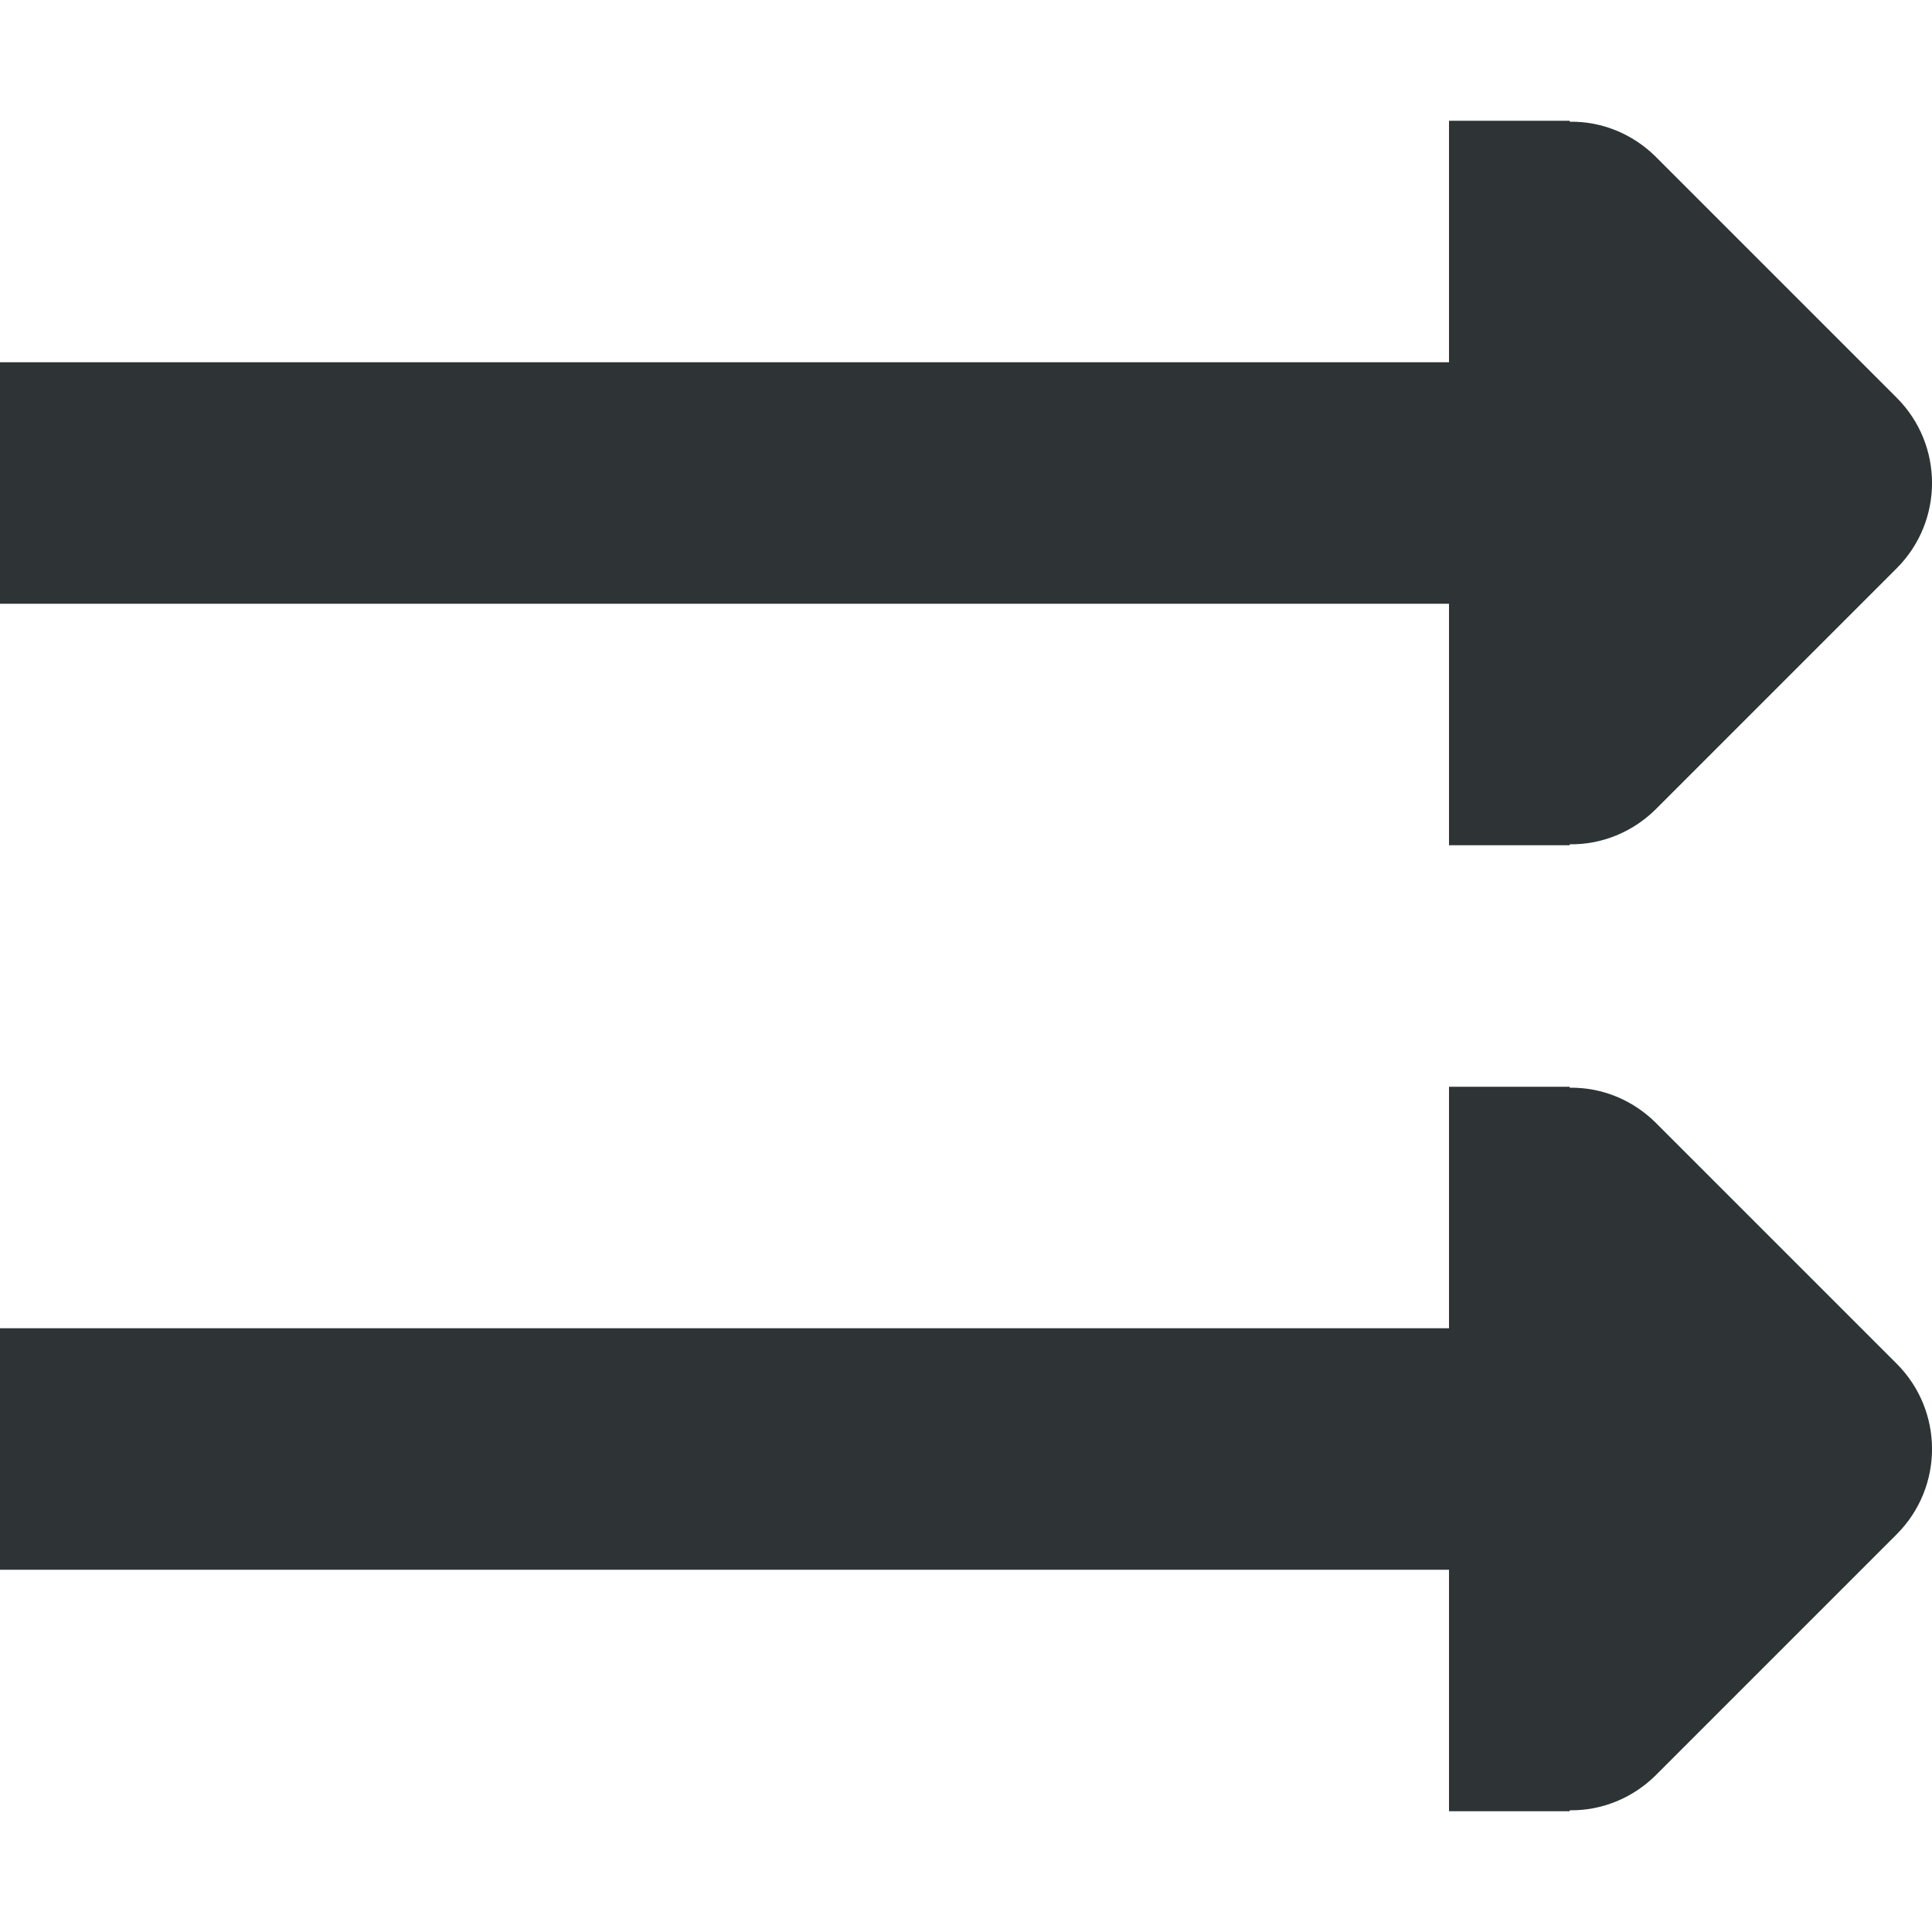
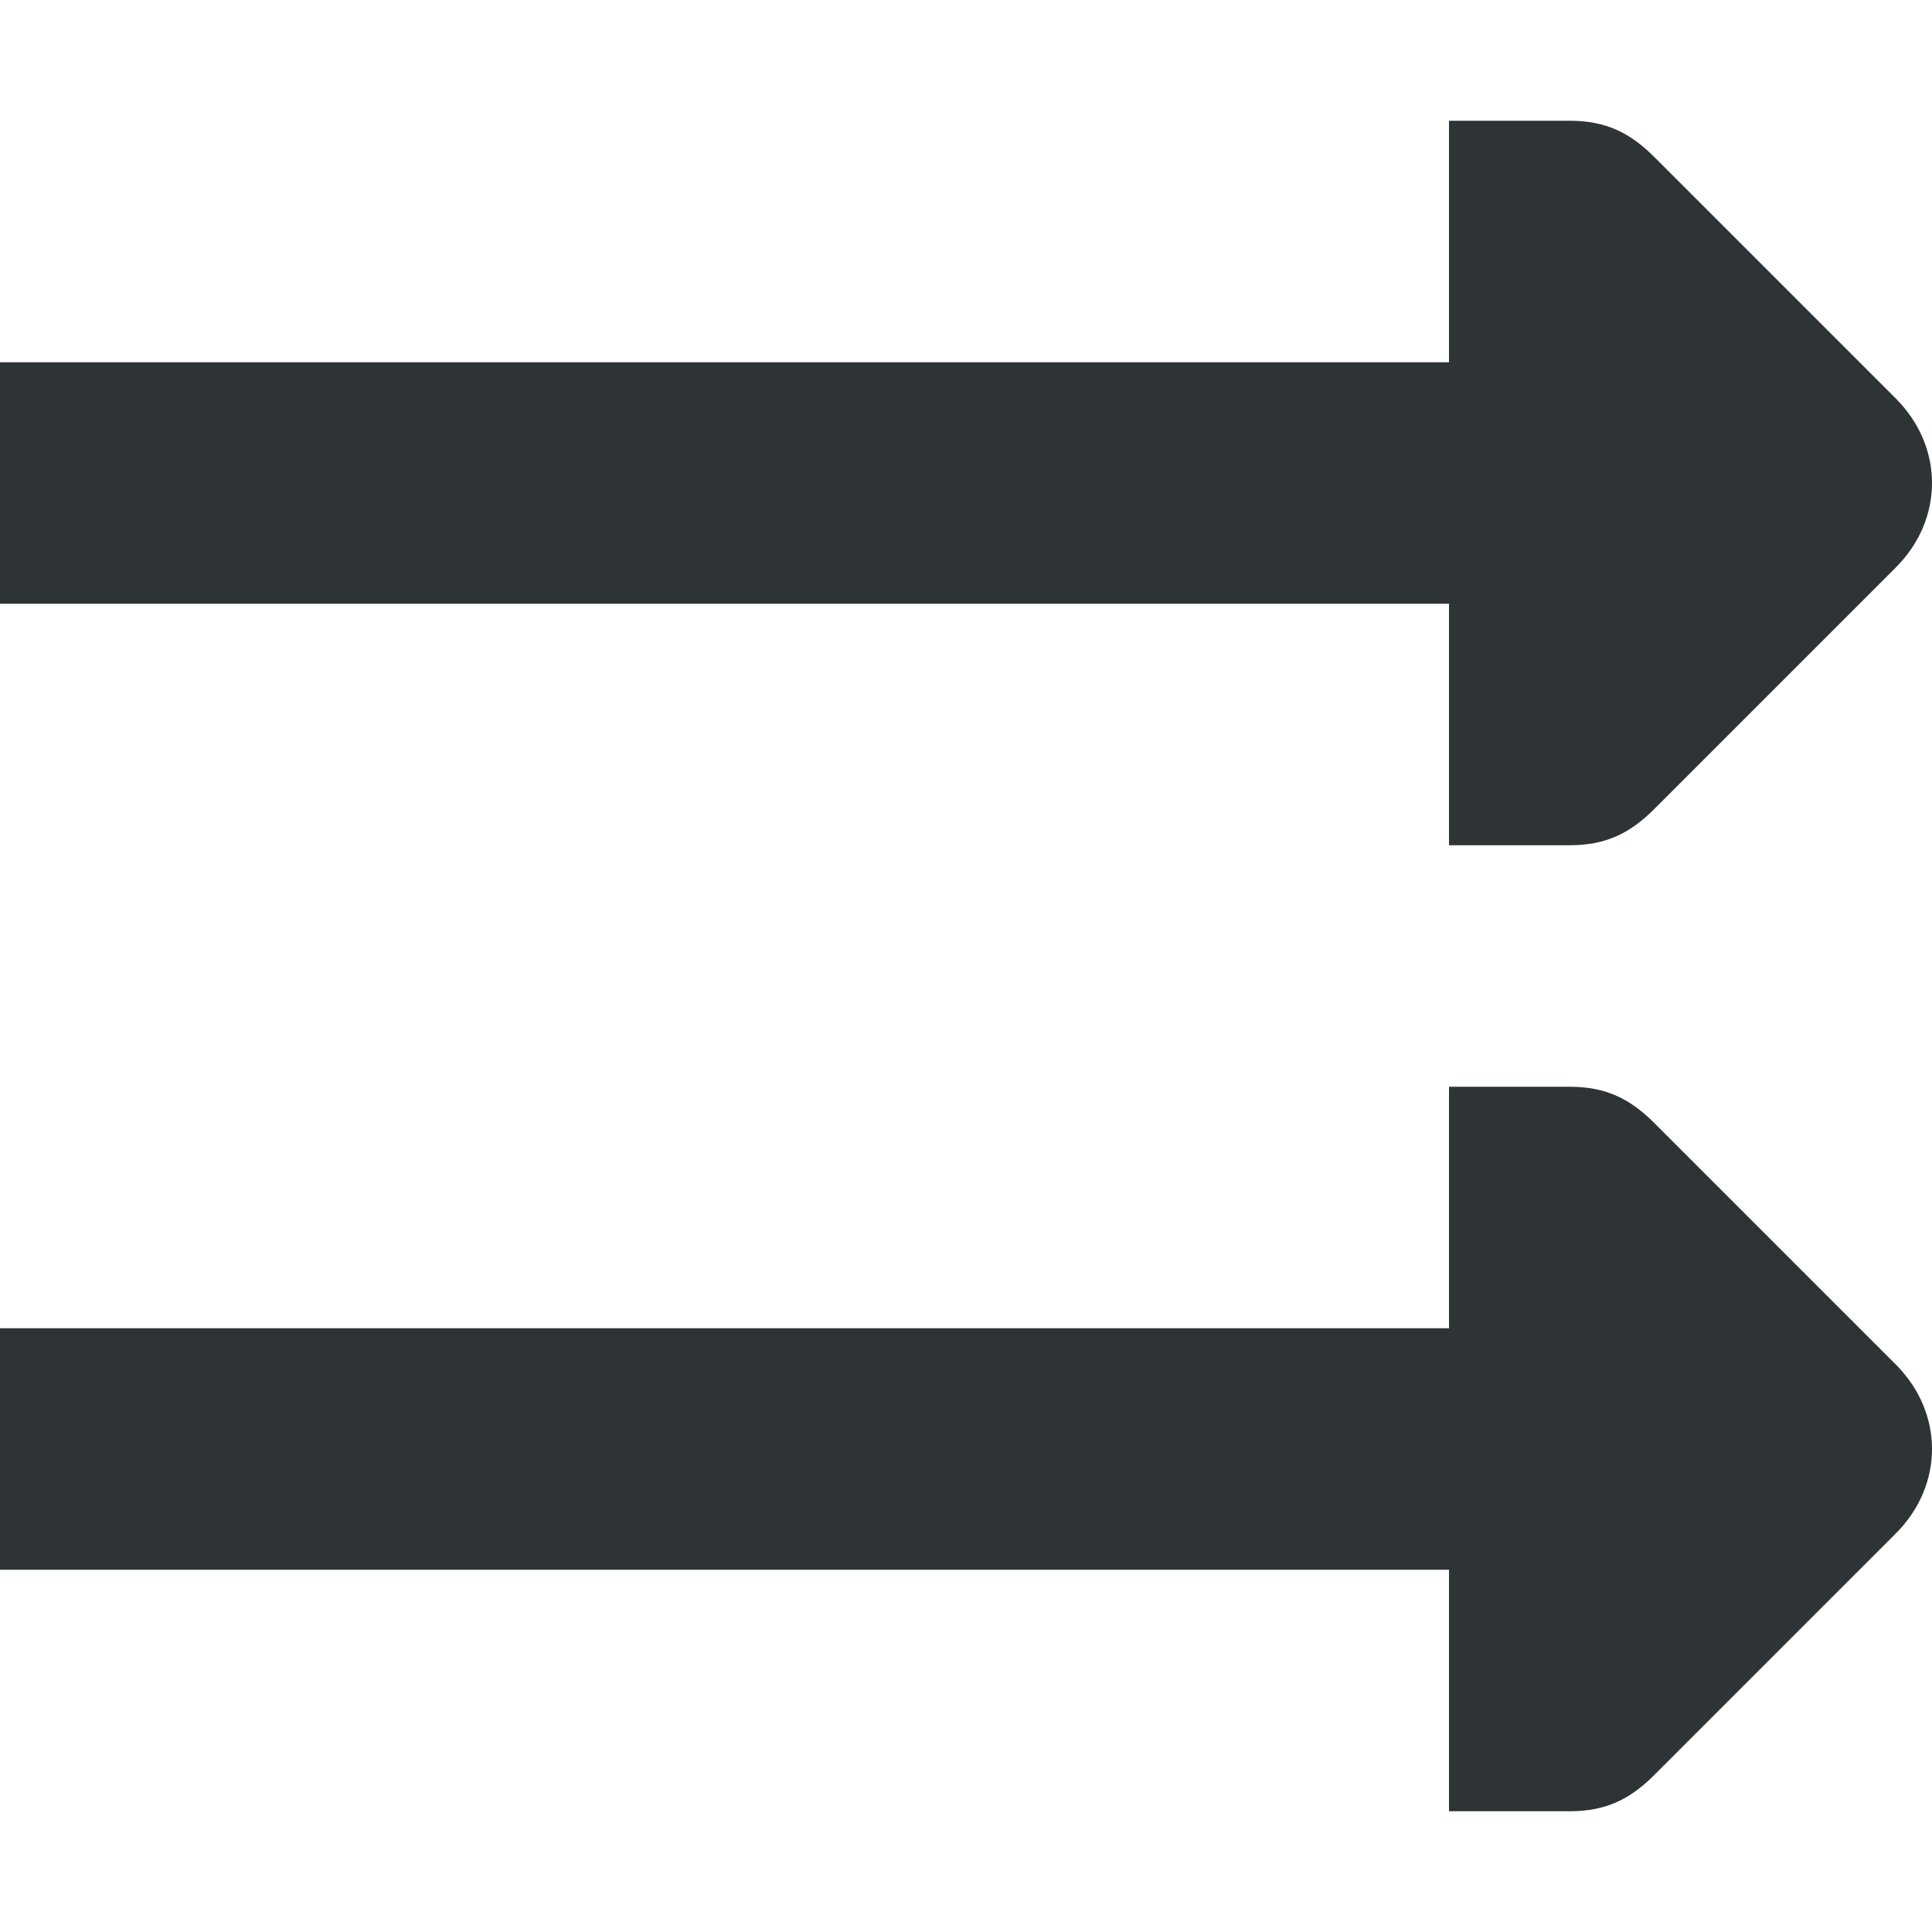
- <svg xmlns="http://www.w3.org/2000/svg" height="16px" viewBox="0 0 16 16" width="16px">
-   <path d="m 12 1 v 2 h -12 v 2 h 12 v 2 h 1 v -0.008 c 0.266 0.004 0.52 -0.102 0.707 -0.285 l 2 -2 c 0.391 -0.391 0.391 -1.023 0 -1.414 l -2 -2 c -0.188 -0.184 -0.441 -0.289 -0.707 -0.285 v -0.008 z m 0 8 v 2 h -12 v 2 h 12 v 2 h 1 v -0.008 c 0.266 0.004 0.52 -0.102 0.707 -0.285 l 2 -2 c 0.391 -0.391 0.391 -1.023 0 -1.414 l -2 -2 c -0.188 -0.184 -0.441 -0.289 -0.707 -0.285 v -0.008 z m 0 0" fill="#2e3436" />
+ <svg xmlns="http://www.w3.org/2000/svg" width="16" height="16" viewBox="0 0 16 16">
+   <path d="M12 1v2H0v2h12v2h1c0.3 0 0.5-0.1 0.7-0.3l2-2c0.4-0.4 0.4-1 0-1.4l-2-2c-0.2-0.2-0.4-0.3-0.7-0.3V1zm0 8v2H0v2h12v2h1c0.3 0 0.5-0.1 0.7-0.3l2-2c0.4-0.4 0.4-1 0-1.4l-2-2c-0.2-0.2-0.4-0.3-0.7-0.3V9z" fill="#2e3436" />
</svg>
